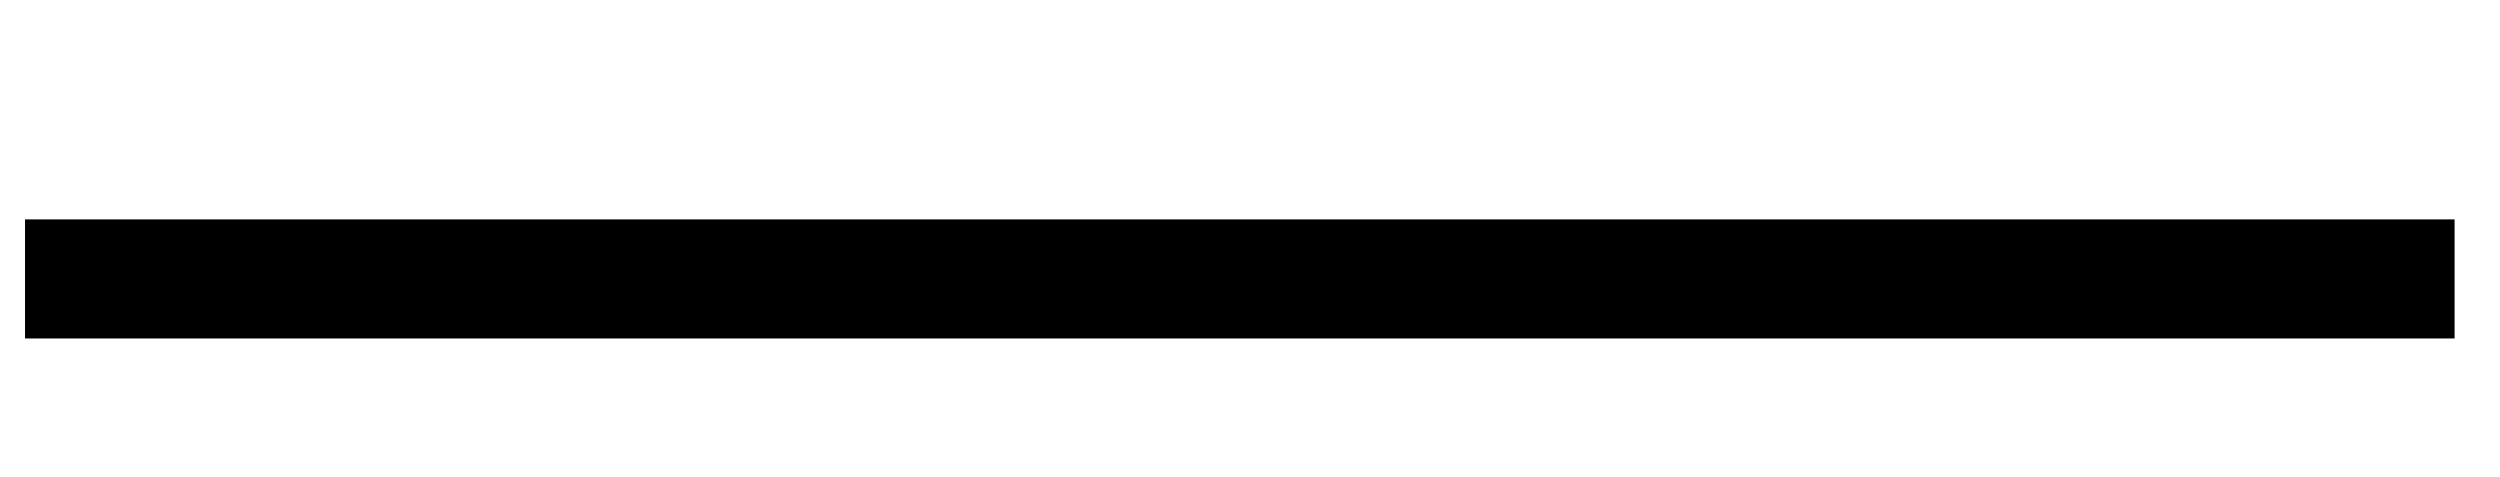
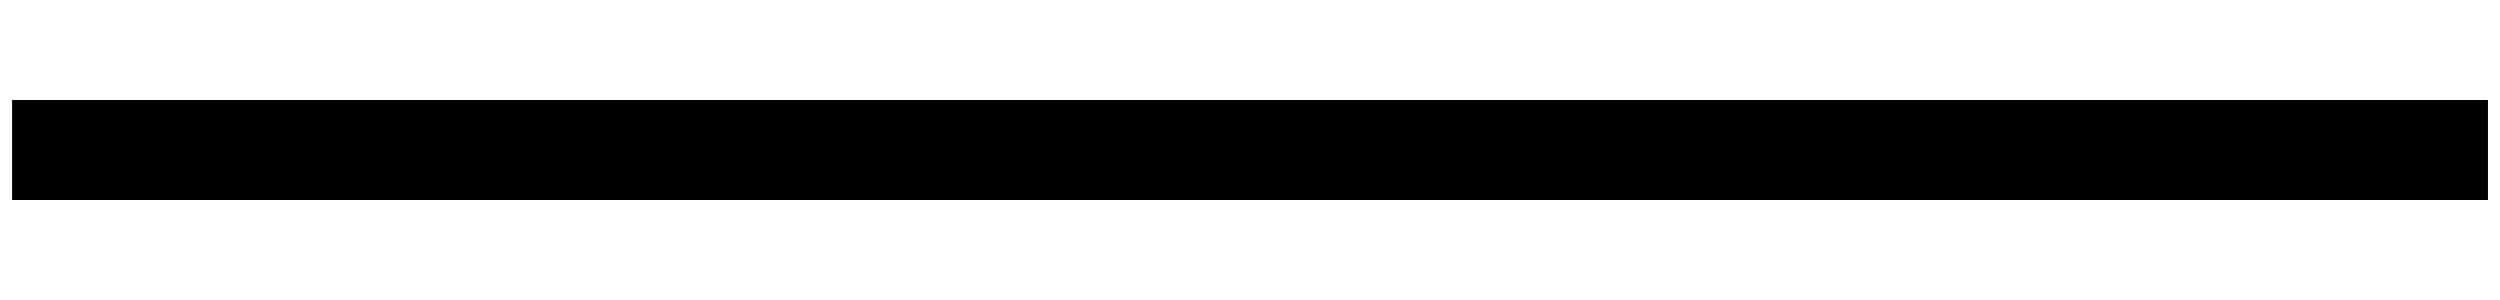
- <svg xmlns="http://www.w3.org/2000/svg" version="1.1" width="42px" height="8px" viewBox="1368 2112  42 8">
-   <g transform="matrix(-0.8574929 0.5144958 -0.5144958 -0.8574929 3668.731 3215.82 )">
-     <path d="M 1372 2105  L 1407 2126  " stroke-width="2" stroke="#000000" fill="none" />
+ <svg xmlns="http://www.w3.org/2000/svg" version="1.1" width="50px" height="6px" viewBox="278 2096  50 6">
+   <g transform="matrix(-0.6866235 0.7270132 -0.7270132 -0.6866235 2037.048 3319.938 )">
+     <path d="M 286 2081  L 320 2117  " stroke-width="2" stroke="#000000" fill="none" />
  </g>
</svg>
